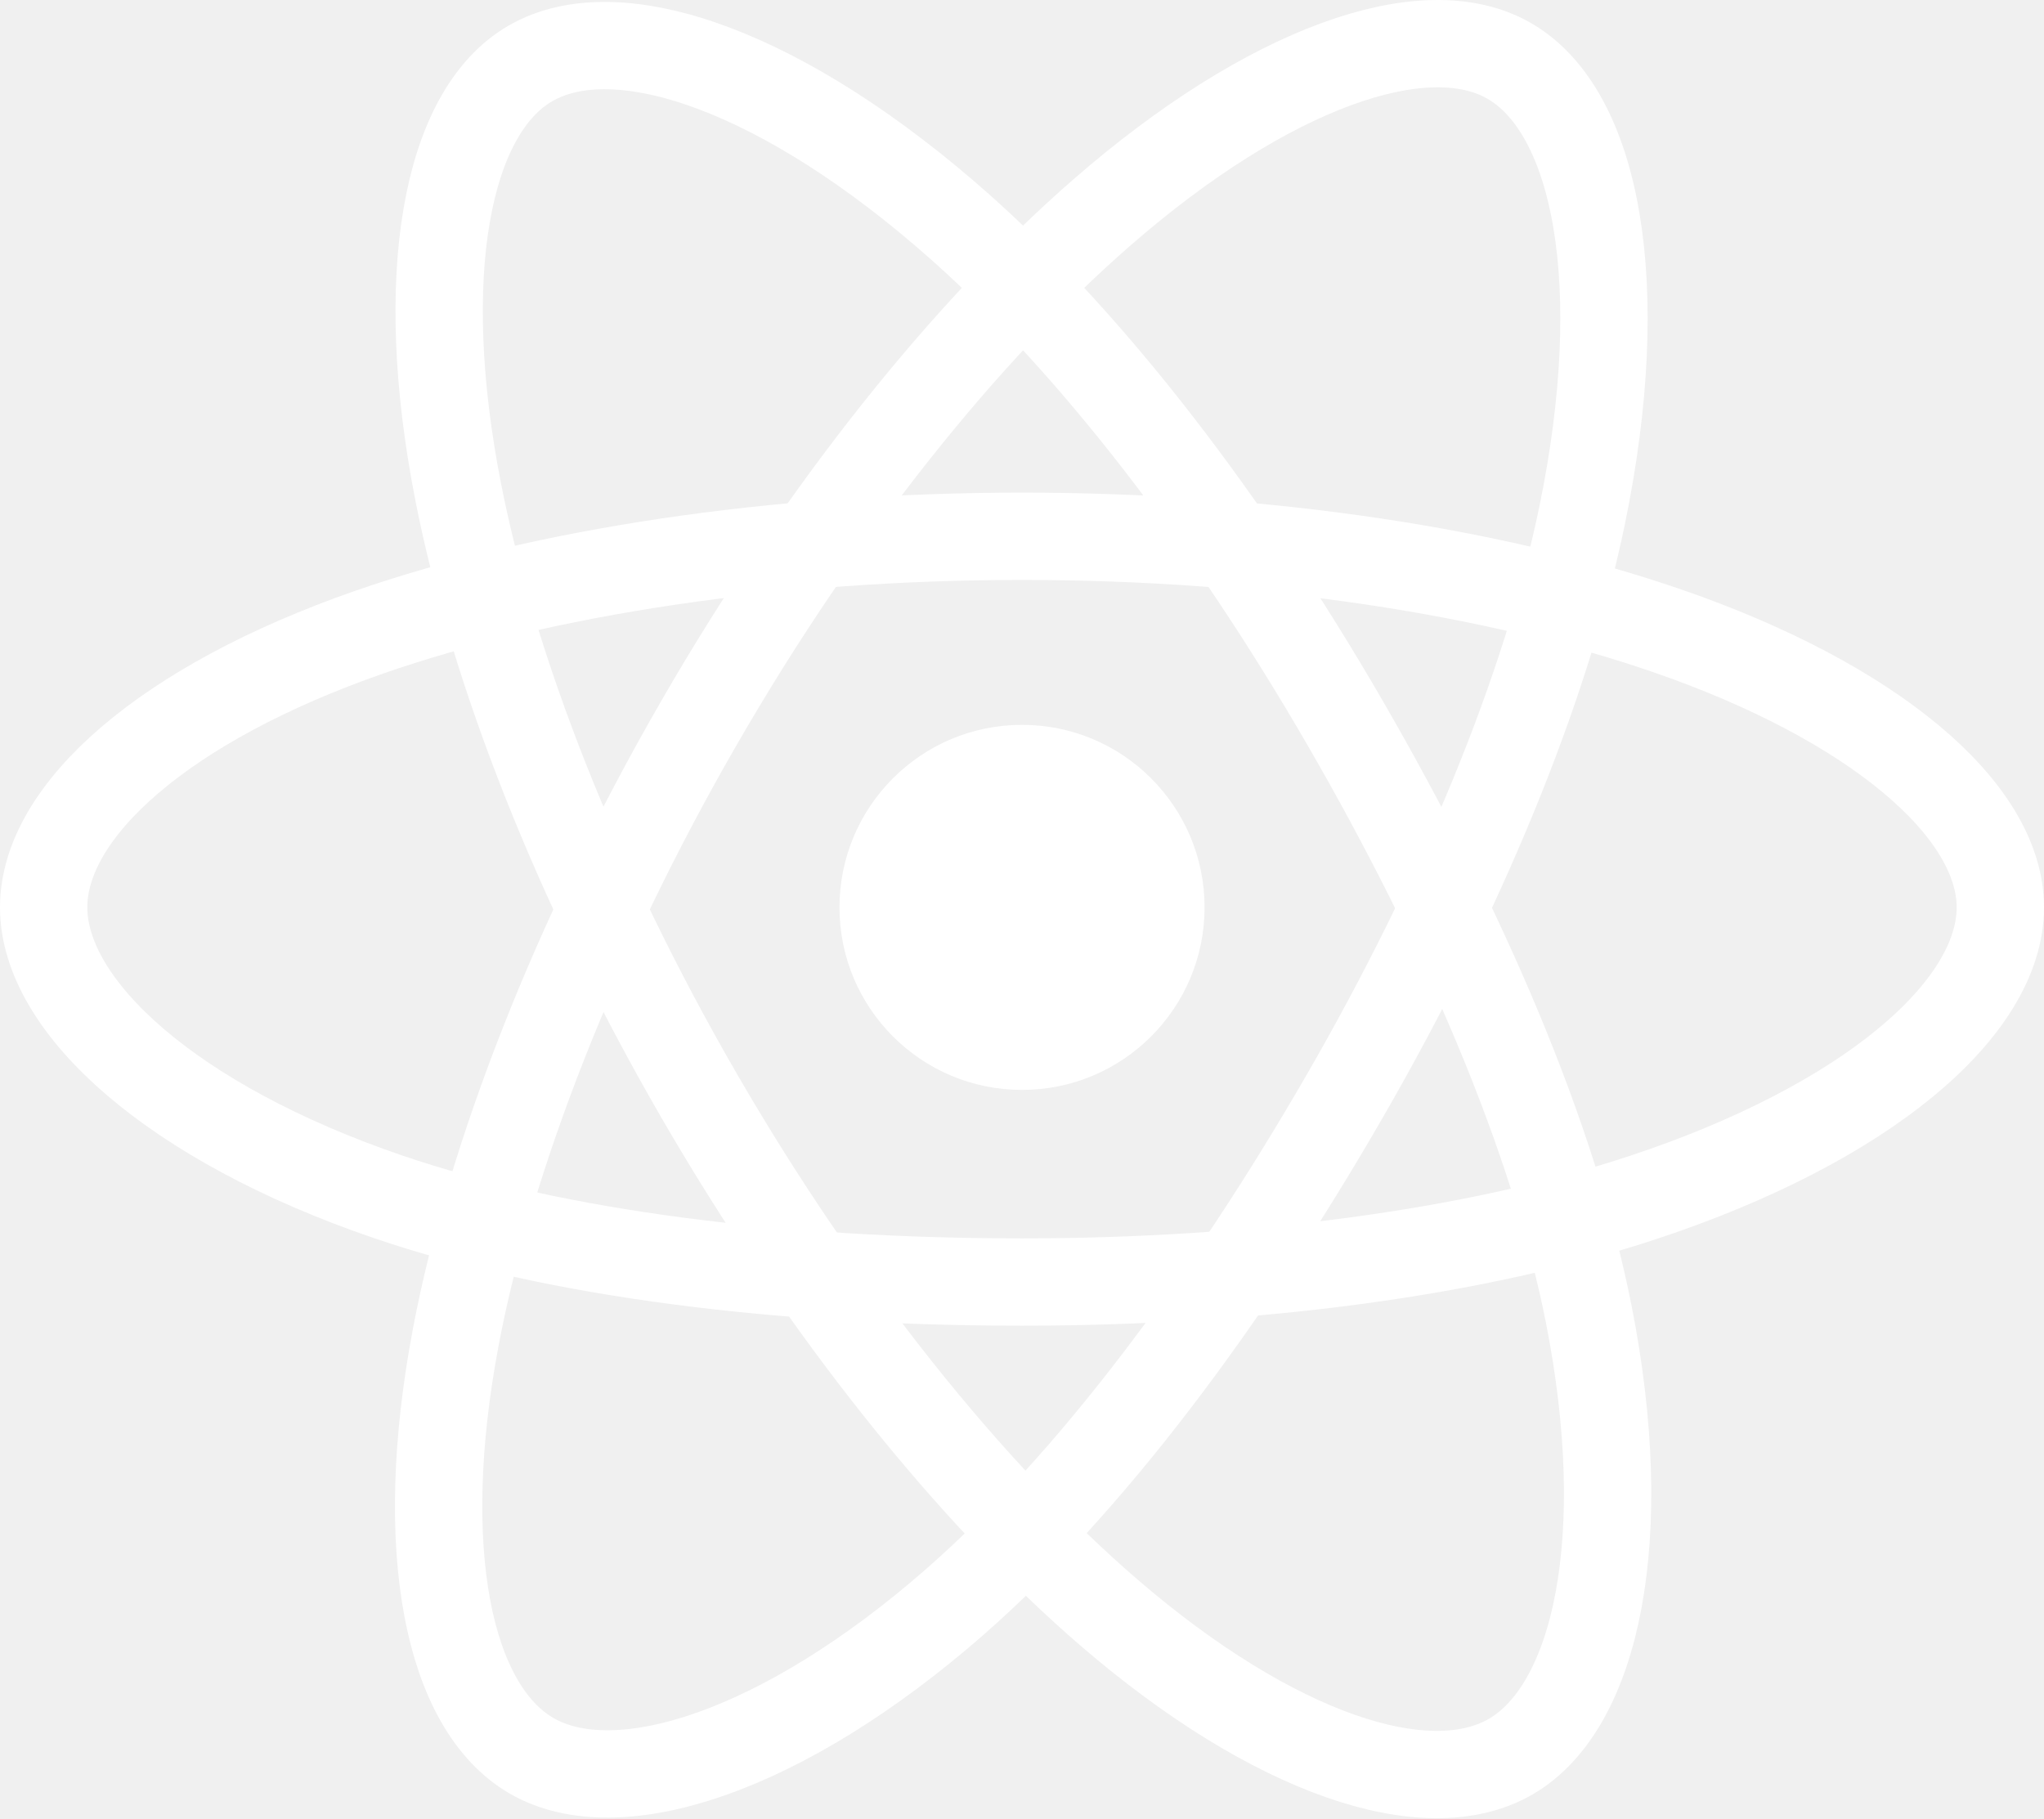
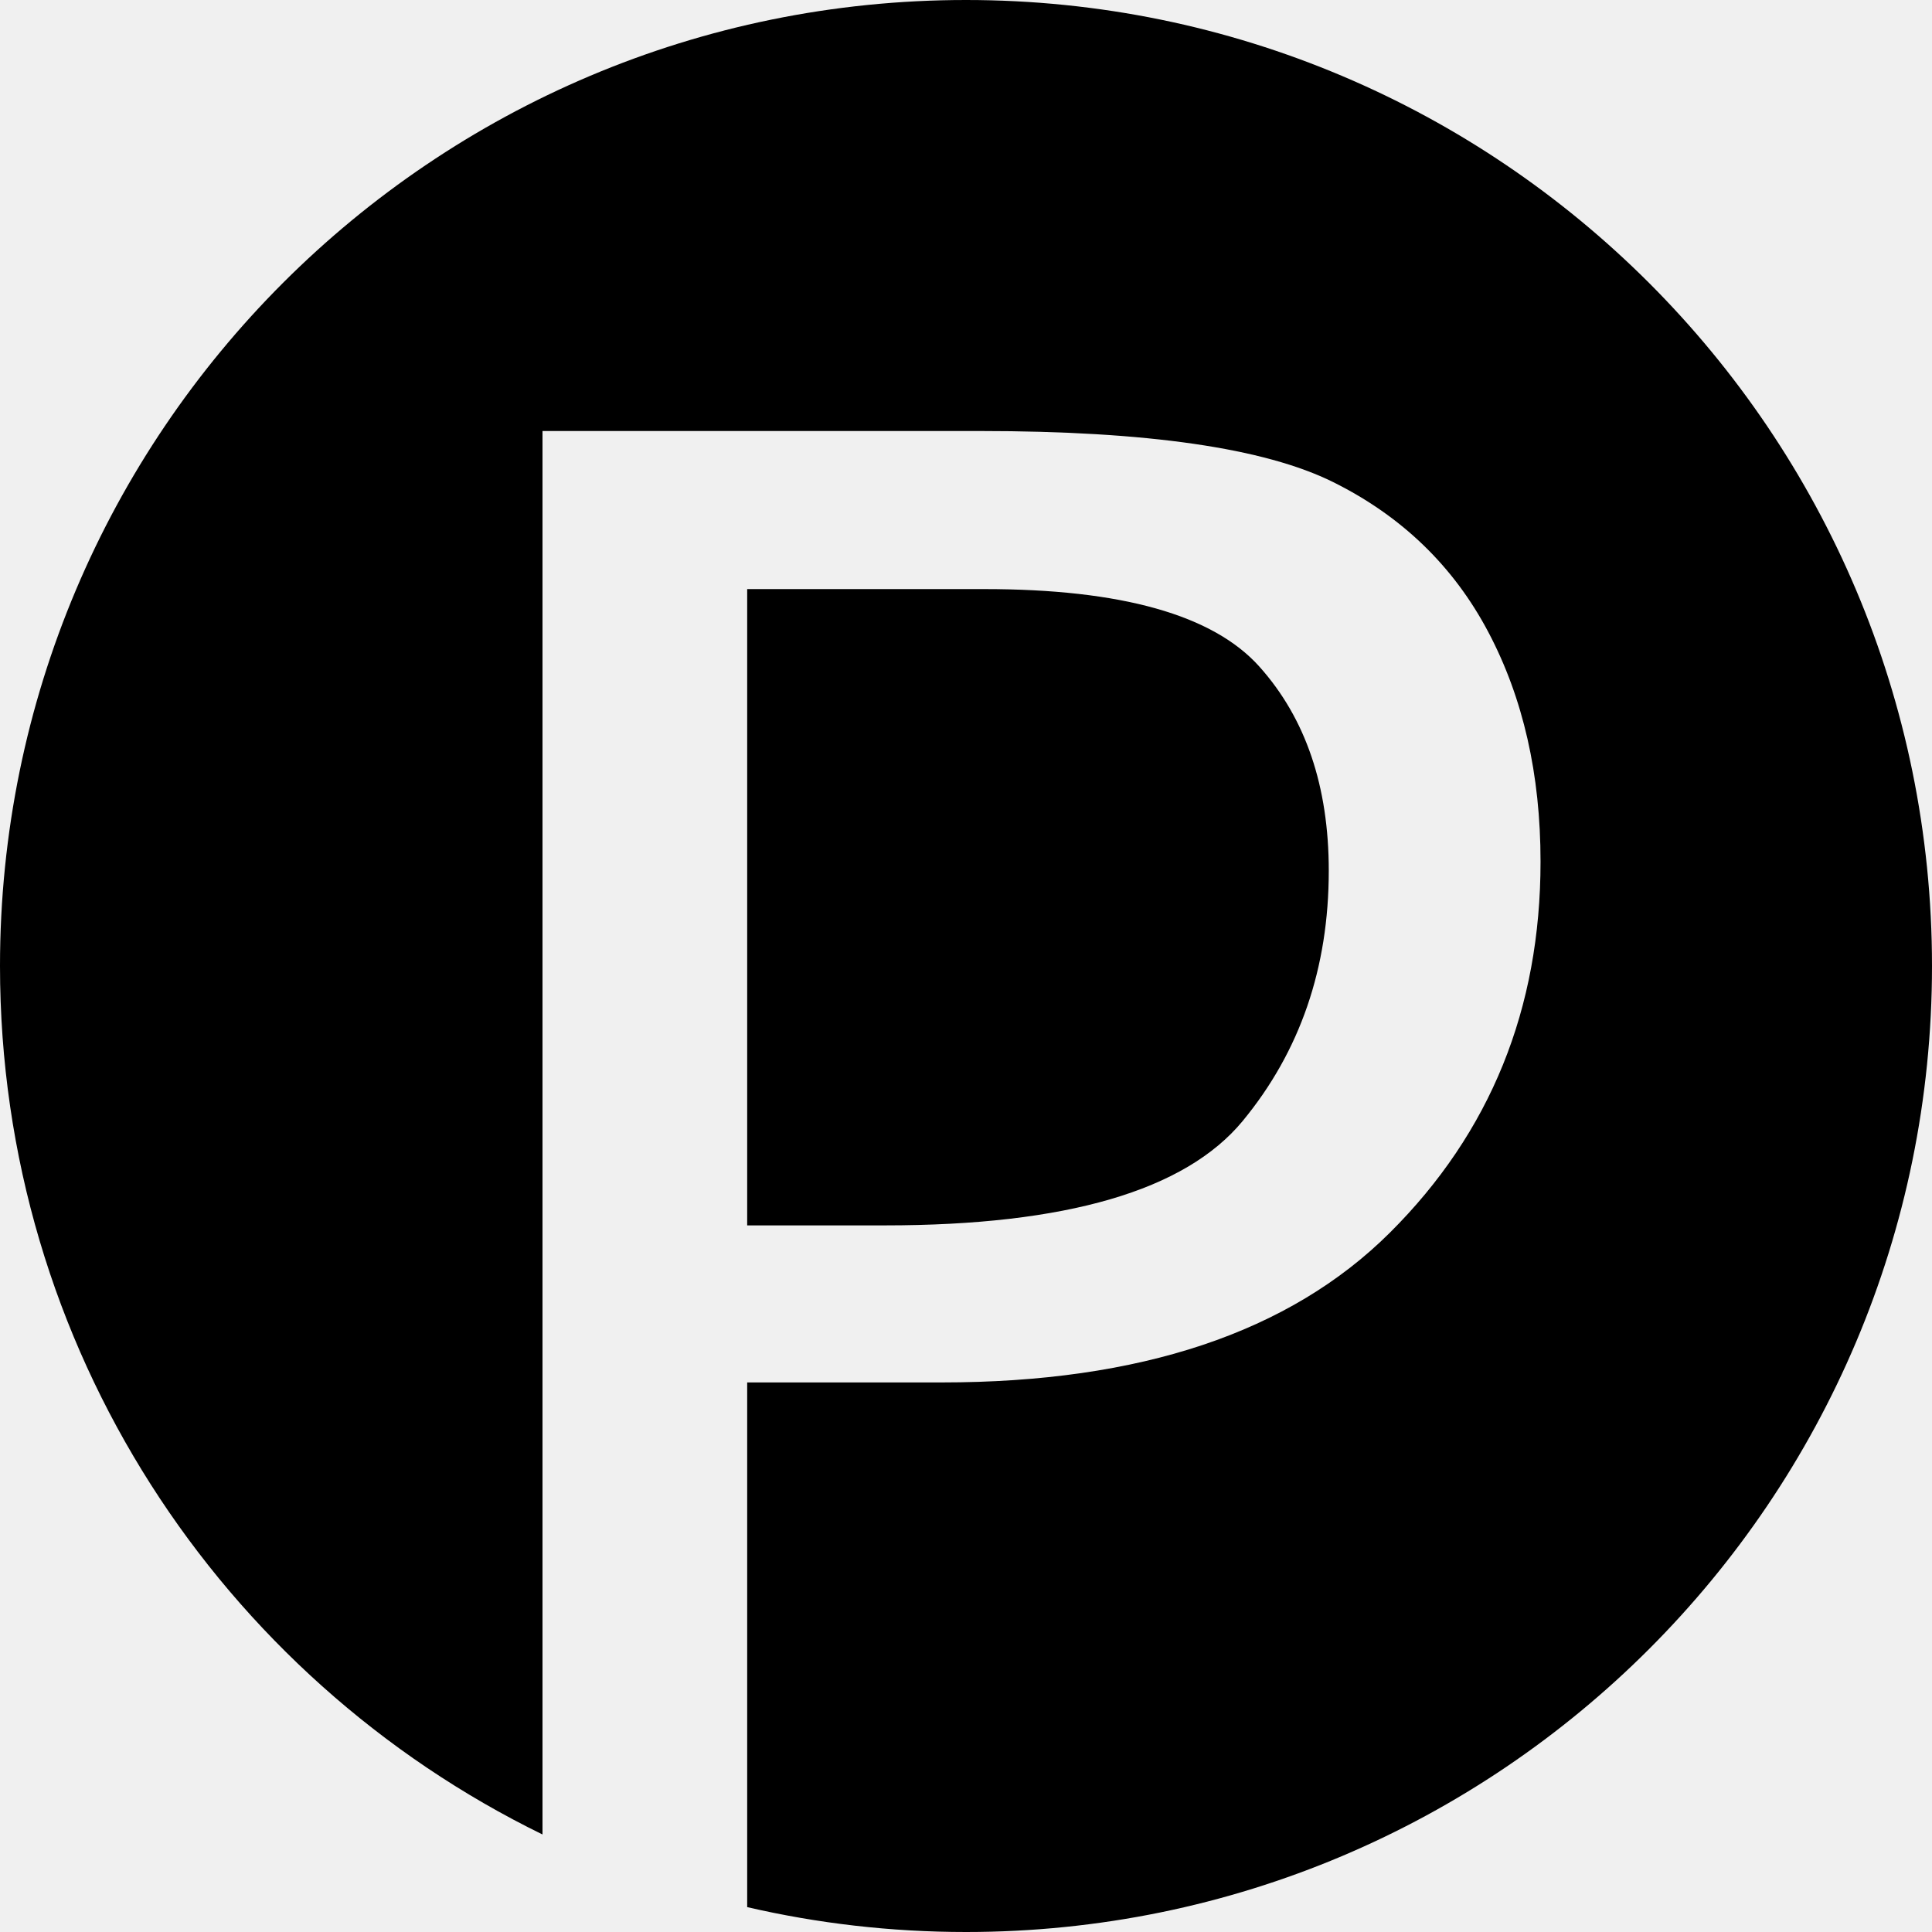
- <svg xmlns="http://www.w3.org/2000/svg" viewBox="0 0 3388.25 3014.2">
-   <circle cx="1694.17" cy="1504.25" r="302.6" fill="#fff" />
-   <path d="M1806.5,1191.9c406.2,0,783.6,58.3,1068.1,156.2,342.8,118,553.6,296.9,553.6,458.9,0,168.8-223.4,358.9-591.5,480.8-278.3,92.2-644.6,140.4-1030.2,140.4-395.4,0-769.7-45.2-1051.2-141.4C399.2,2165.1,184.7,1972.6,184.7,1807c0-160.7,201.3-338.2,539.3-456,285.6-99.5,672.3-159.1,1082.5-159.1Z" transform="translate(-112.33 -302.85)" fill="none" stroke="#fff" stroke-miterlimit="10" stroke-width="144.75" />
-   <path d="M1271,1501.3c202.9-351.9,442-649.7,669-847.2,273.5-238,533.8-331.2,674.1-250.3,146.2,84.3,199.3,372.8,121,752.7-59.2,287.2-200.4,628.5-393.1,962.6-197.5,342.5-423.7,644.2-647.6,840-283.3,247.7-557.3,337.3-700.7,254.6-139.2-80.3-192.4-343.3-125.7-695,56.4-297.4,198-662.1,403-1017.4Z" transform="translate(-112.33 -302.85)" fill="none" stroke="#fff" stroke-miterlimit="10" stroke-width="144.75" />
-   <path d="M1271.5,2119.8C1068,1768.2,929.4,1412.4,871.6,1117.1c-69.6-355.8-20.4-627.9,119.8-709,146.1-84.6,422.5,13.5,712.5,271,219.3,194.7,444.4,487.5,637.6,821.3,198.1,342.2,346.6,688.8,404.3,980.5,73.1,369.2,13.9,651.3-129.4,734.2-139.1,80.5-393.5-4.7-664.9-238.2-229.2-197.3-474.5-502.1-680-857.1Z" transform="translate(-112.33 -302.85)" fill="none" stroke="#fff" stroke-miterlimit="10" stroke-width="144.75" />
+ <svg xmlns="http://www.w3.org/2000/svg" width="108px" height="108px" viewBox="0 0 108 108" version="1.1">
+   <g id="Page-1" stroke="none" stroke-width="1" fill="none" fill-rule="evenodd">
+     <path d="M41.768,106.609 L41.768,77.279 L52.643,77.279 C63.744,77.279 72.099,74.485 77.706,68.896 C83.314,63.308 86.117,56.398 86.117,48.166 C86.117,43.295 85.145,39.019 83.2,35.337 C81.256,31.655 78.367,28.861 74.534,26.954 C70.701,25.047 64.122,24.094 54.795,24.094 L30.326,24.094 L30.326,102.548 C12.369,93.775 0,75.332 0,54 C0,24.177 24.177,0 54,0 C83.823,0 108,24.177 108,54 C108,83.823 83.823,108 54,108 C49.793,108 45.698,107.519 41.768,106.609 Z M41.768,68.5 L41.768,32.93 L55.021,32.93 C62.687,32.93 67.813,34.374 70.399,37.263 C72.986,40.151 74.279,43.956 74.279,48.676 C74.279,54.113 72.674,58.777 69.465,62.666 C66.255,66.555 59.591,68.5 49.471,68.5 L41.768,68.5 Z" id="Combined-Shape" fill="#000000" />
+   </g>
</svg>
